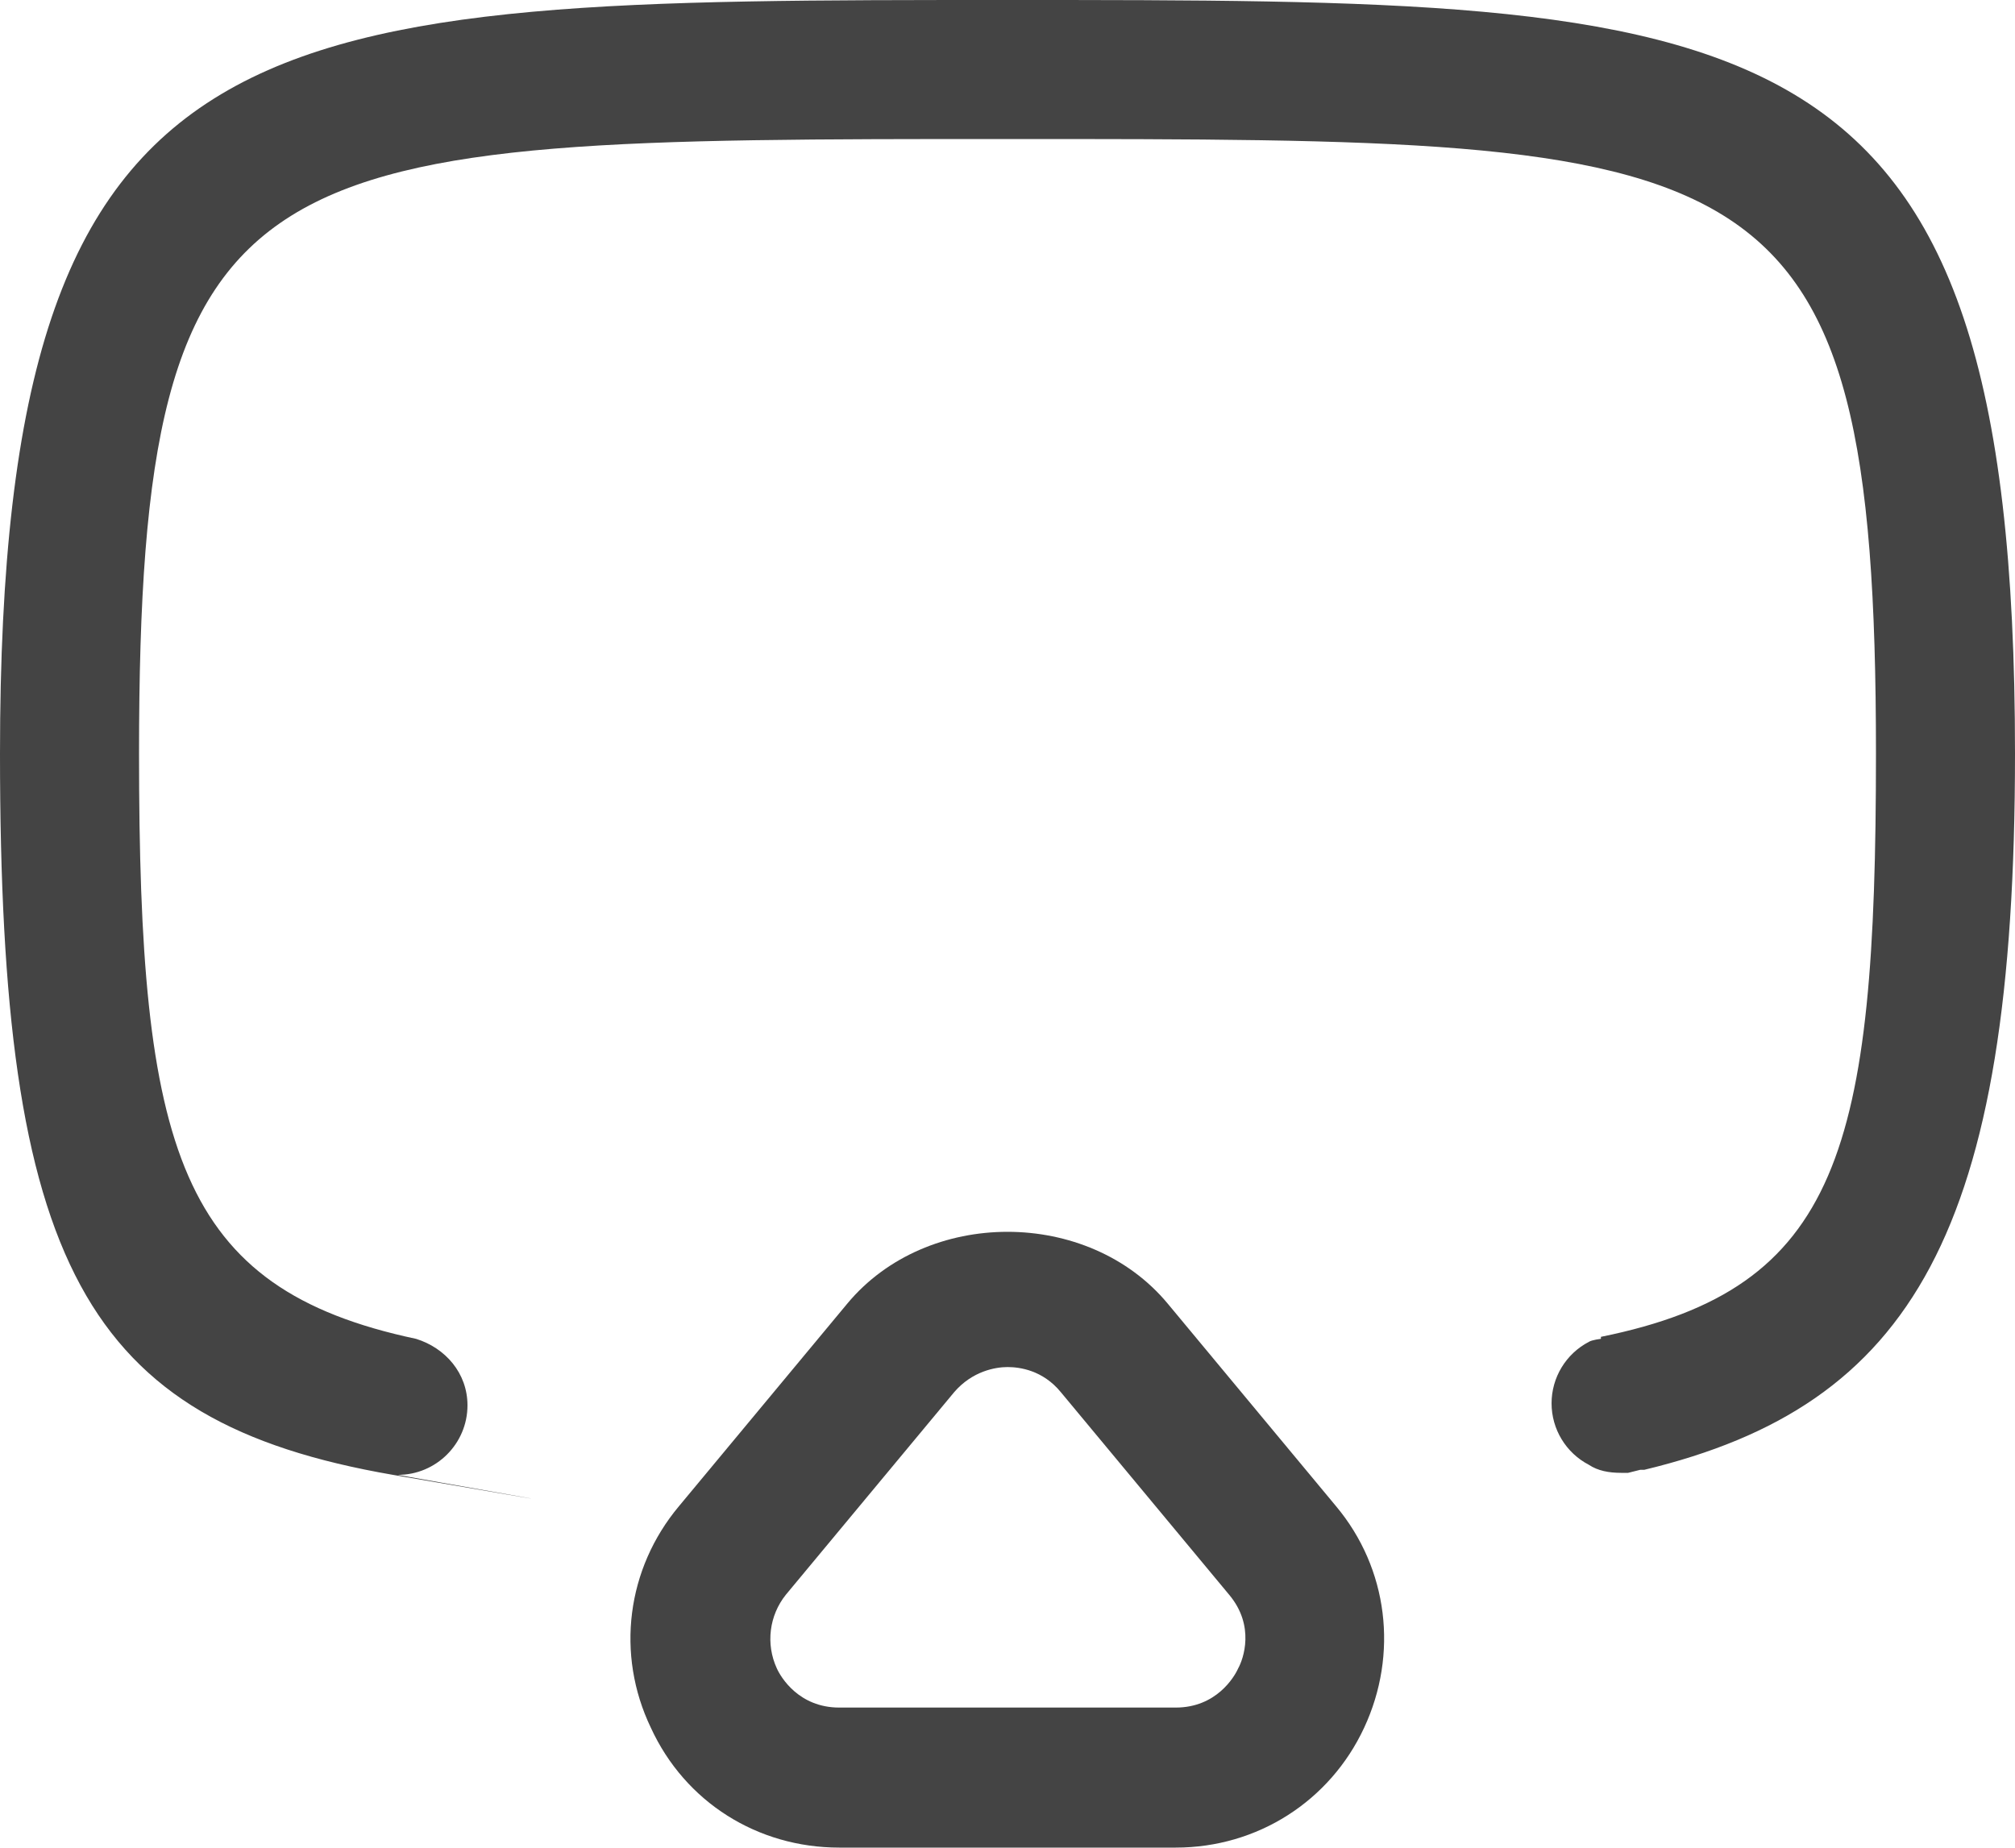
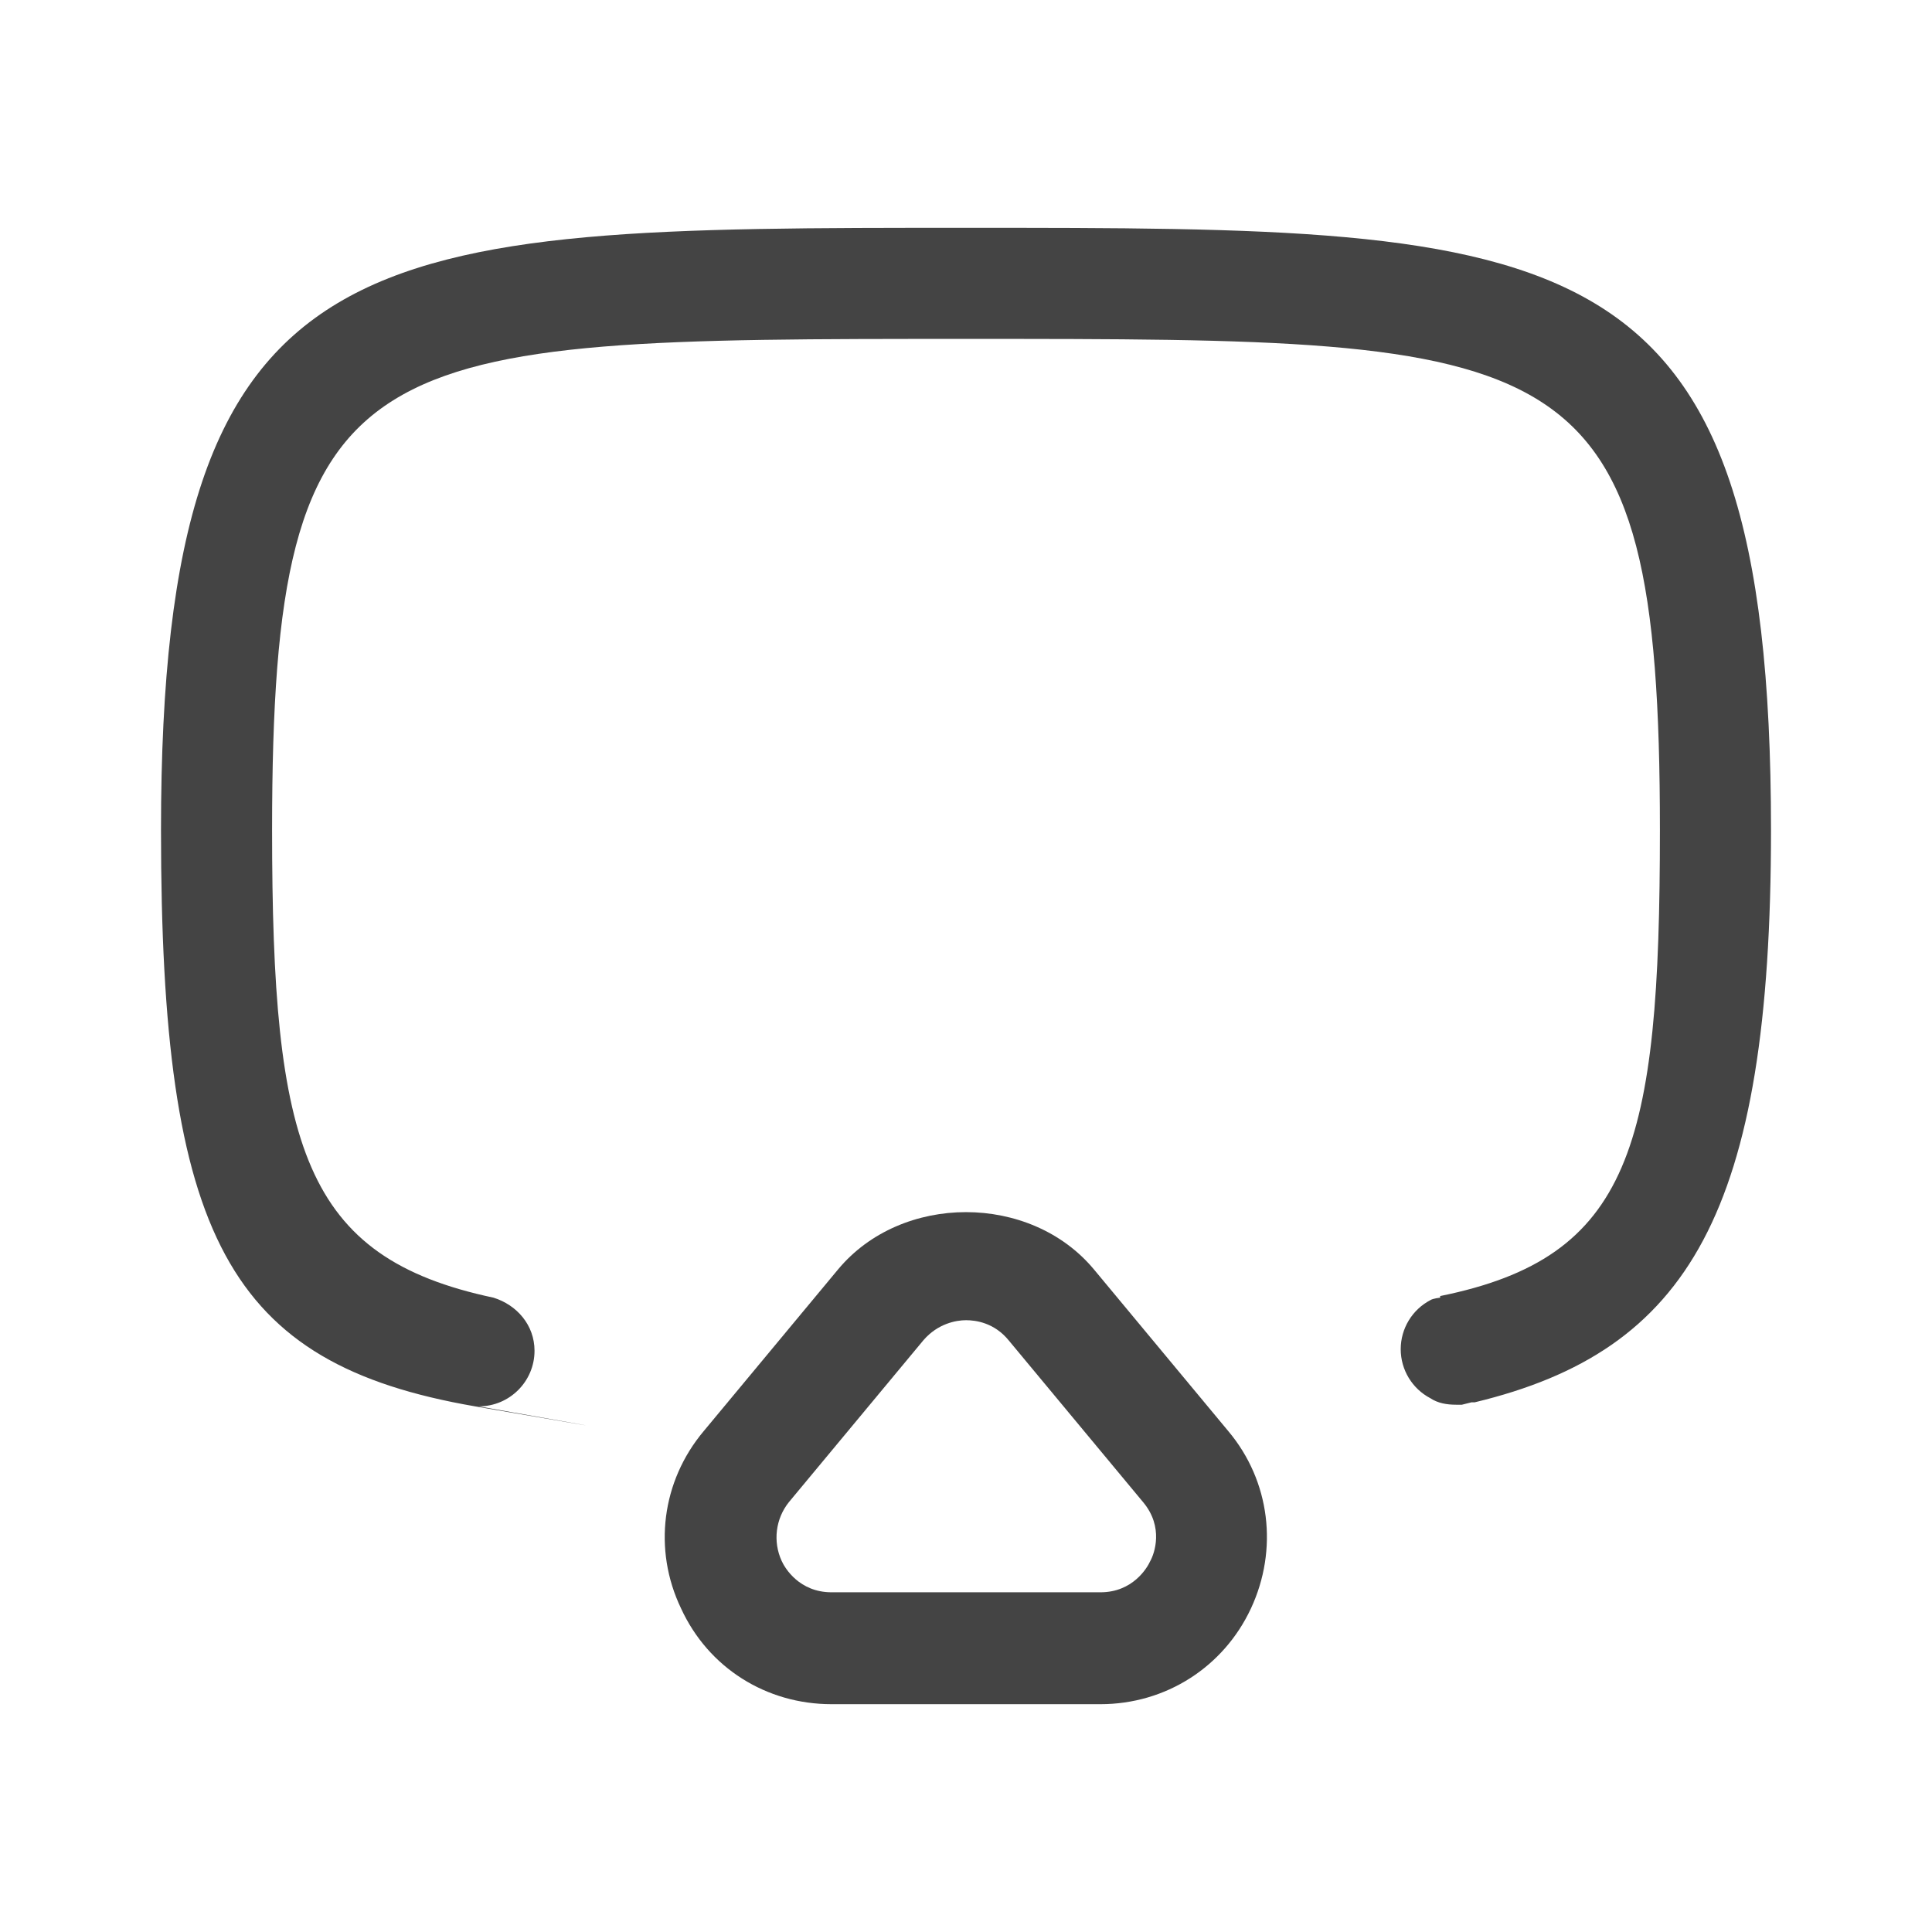
- <svg xmlns="http://www.w3.org/2000/svg" viewBox="0 0 20 18.34">
+ <svg xmlns="http://www.w3.org/2000/svg" viewBox="0 0 24 24">
  <g fill="#444">
-     <path d="M10 0C2.52 0 0 0 0 7.48c0 5.06.83 6.63 3.9 7.16s.03 0 .05 0c.38 0 .69-.31.69-.69 0-.32-.22-.57-.51-.66-2.36-.5-2.75-1.87-2.75-5.81 0-6.1 1.15-6.1 8.62-6.1s8.62 0 8.62 6.1c0 3.94-.36 5.31-2.73 5.79v.02s-.09.01-.12.03a.688.688 0 0 0 0 1.22c.09.06.2.08.32.08h.07l.12-.03h.04c2.66-.64 3.68-2.36 3.68-7.11C20 0 17.48 0 10 0" />
-     <path d="M11.59 12.94c-.79-.95-2.39-.95-3.18 0l-1.67 2.01c-.52.62-.63 1.47-.28 2.2.34.74 1.06 1.19 1.87 1.19h3.34c.81 0 1.53-.46 1.87-1.19s.24-1.58-.28-2.2zm.7 3.62c-.04.09-.22.39-.62.39H8.33c-.4 0-.58-.3-.62-.39a.7.7 0 0 1 .09-.73l1.67-2.01c.18-.21.41-.25.53-.25s.35.03.53.25l1.67 2.01c.26.31.14.64.09.73" />
+     <path d="M12 2.83c-7.48 0-10 0-10 7.48 0 5.06.83 6.63 3.9 7.16s.03 0 .05 0c.38 0 .69-.31.69-.69 0-.32-.22-.57-.51-.66-2.36-.5-2.75-1.87-2.75-5.81 0-6.1 1.14-6.1 8.62-6.1s8.62 0 8.62 6.1c0 3.94-.36 5.31-2.73 5.79v.02s-.09.01-.12.03a.688.688 0 0 0 0 1.22c.09.06.2.08.32.08h.07l.12-.03h.04c2.66-.64 3.68-2.36 3.68-7.11 0-7.48-2.52-7.48-10-7.48" />
+     <path d="M13.59 15.77c-.79-.95-2.39-.95-3.18 0l-1.67 2.01c-.52.62-.63 1.47-.28 2.2.34.74 1.06 1.19 1.87 1.19h3.34c.81 0 1.53-.46 1.87-1.19s.24-1.58-.28-2.2zm.7 3.62c-.04.09-.22.39-.62.39h-3.34c-.4 0-.58-.3-.62-.39a.7.7 0 0 1 .09-.73l1.67-2.01c.18-.21.41-.25.53-.25s.35.03.53.25l1.67 2.01c.26.31.14.64.09.73" />
  </g>
</svg>
